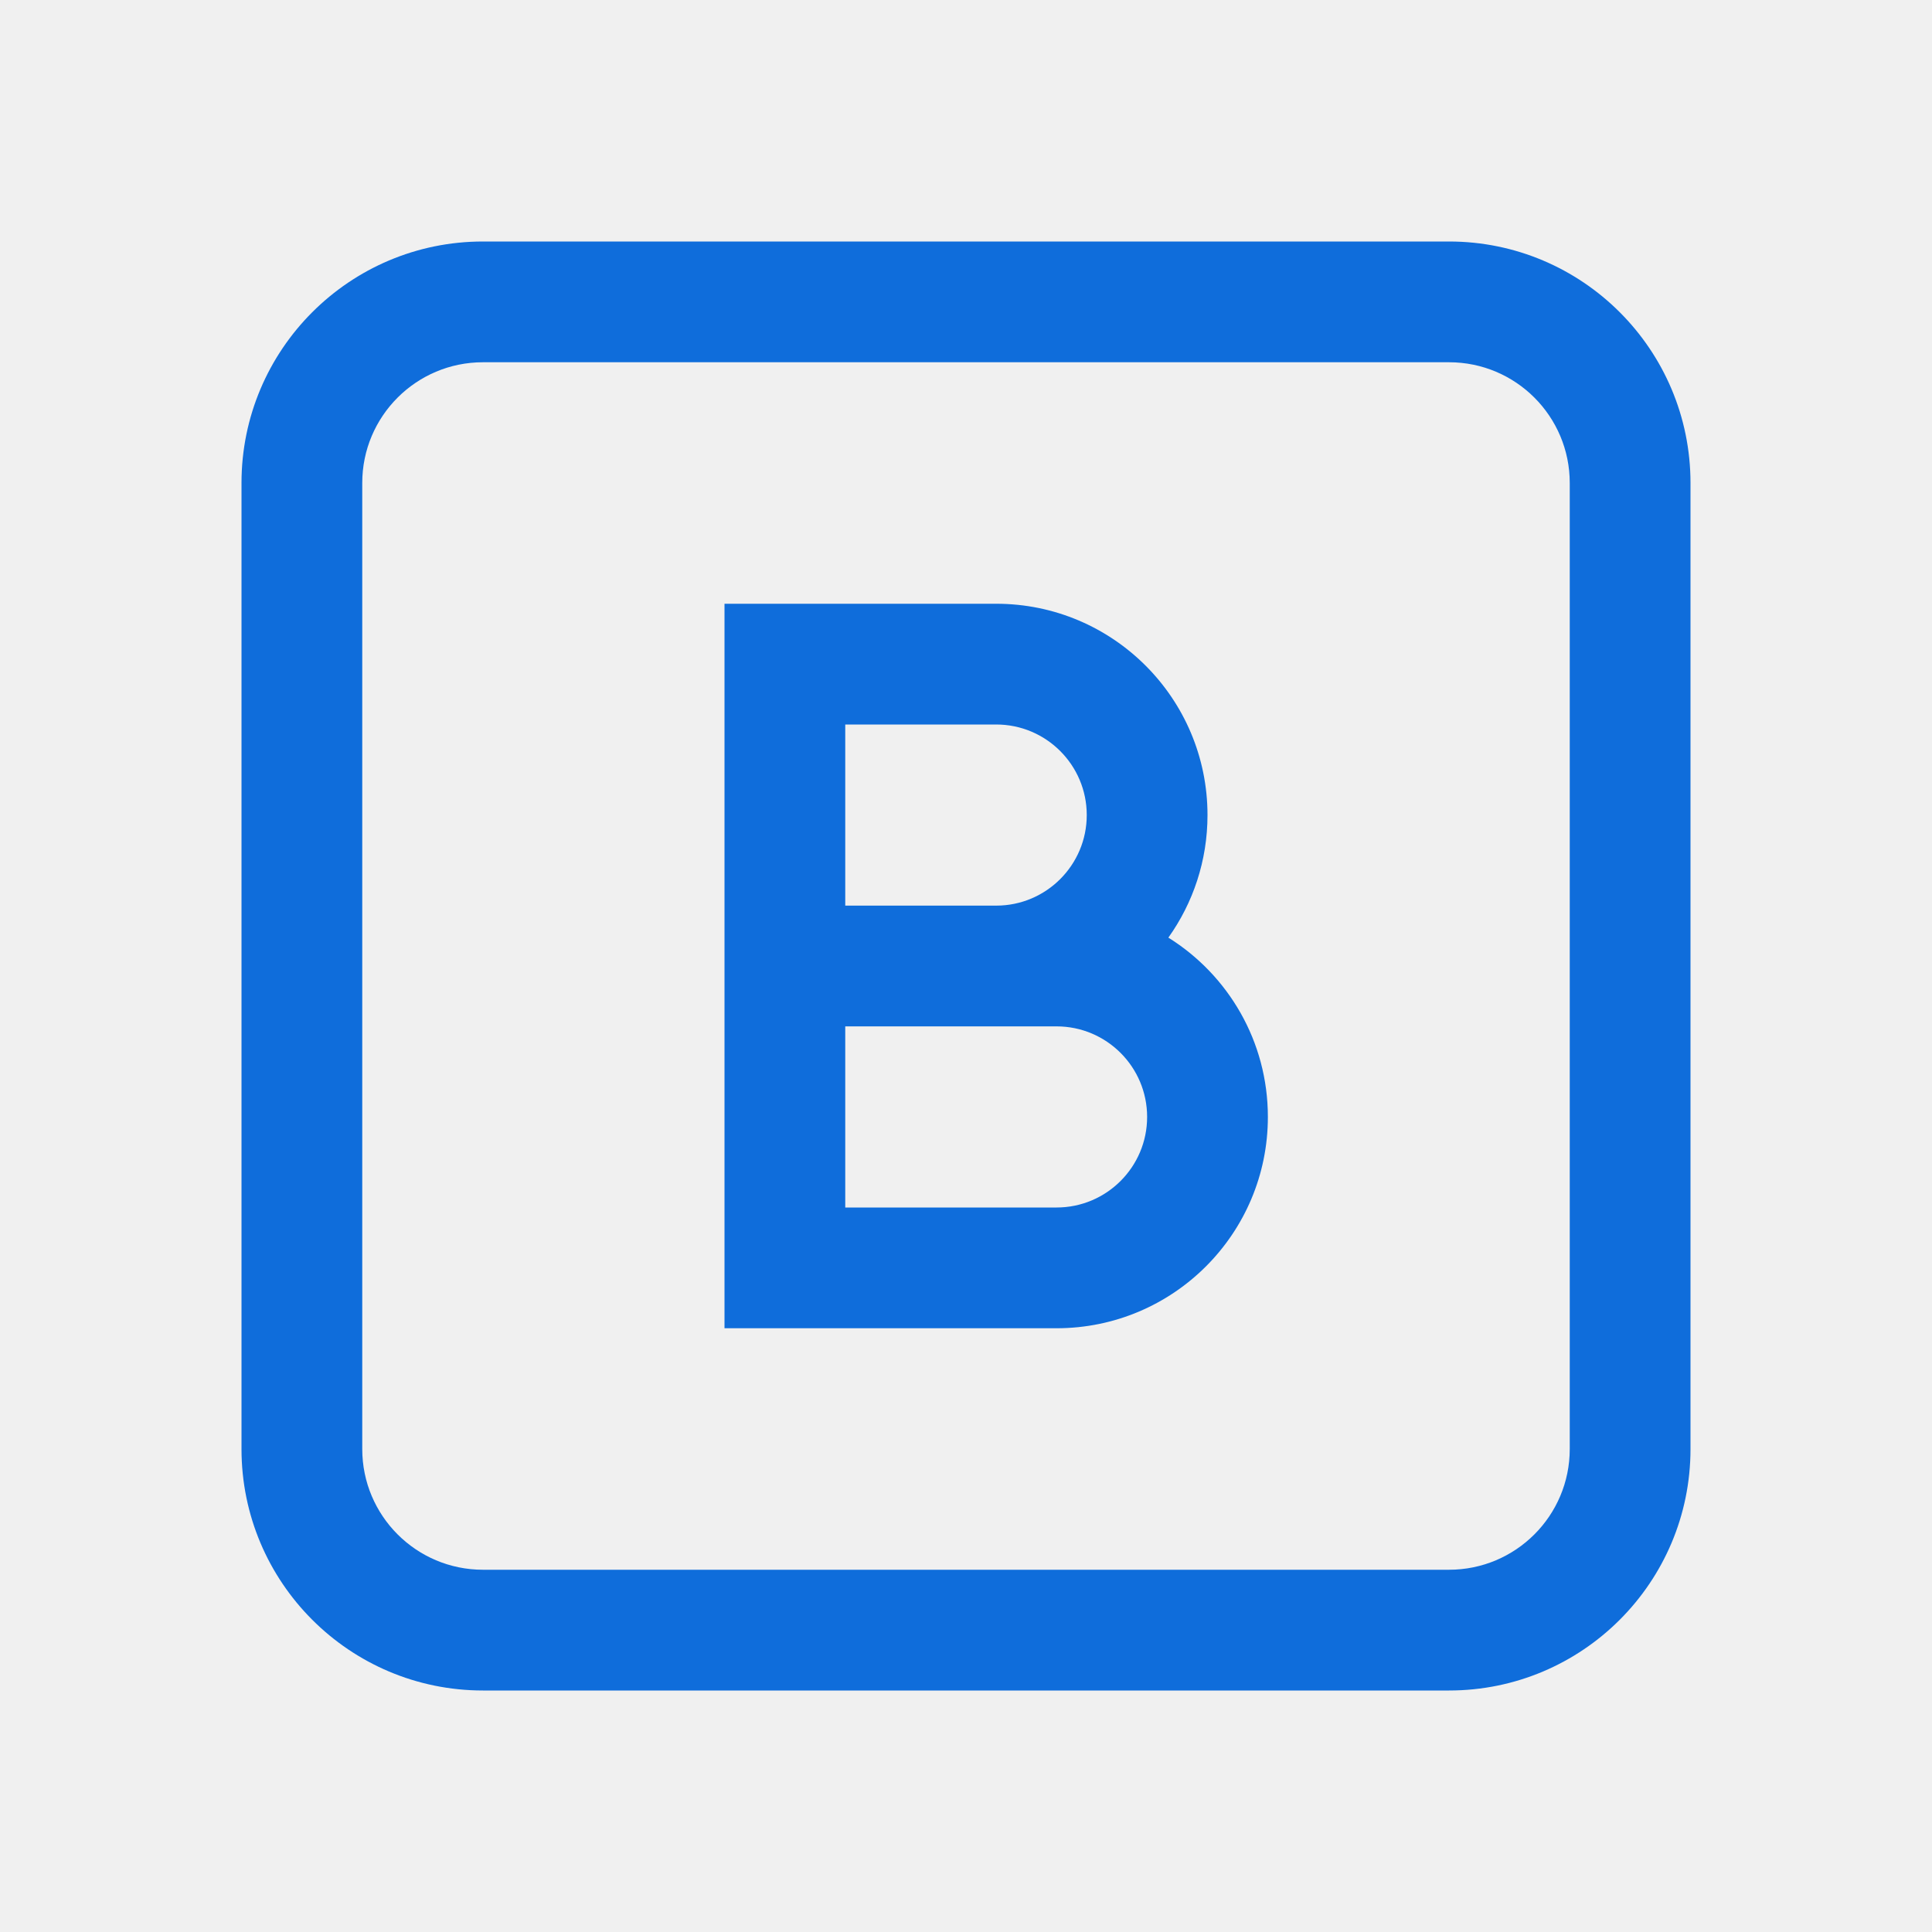
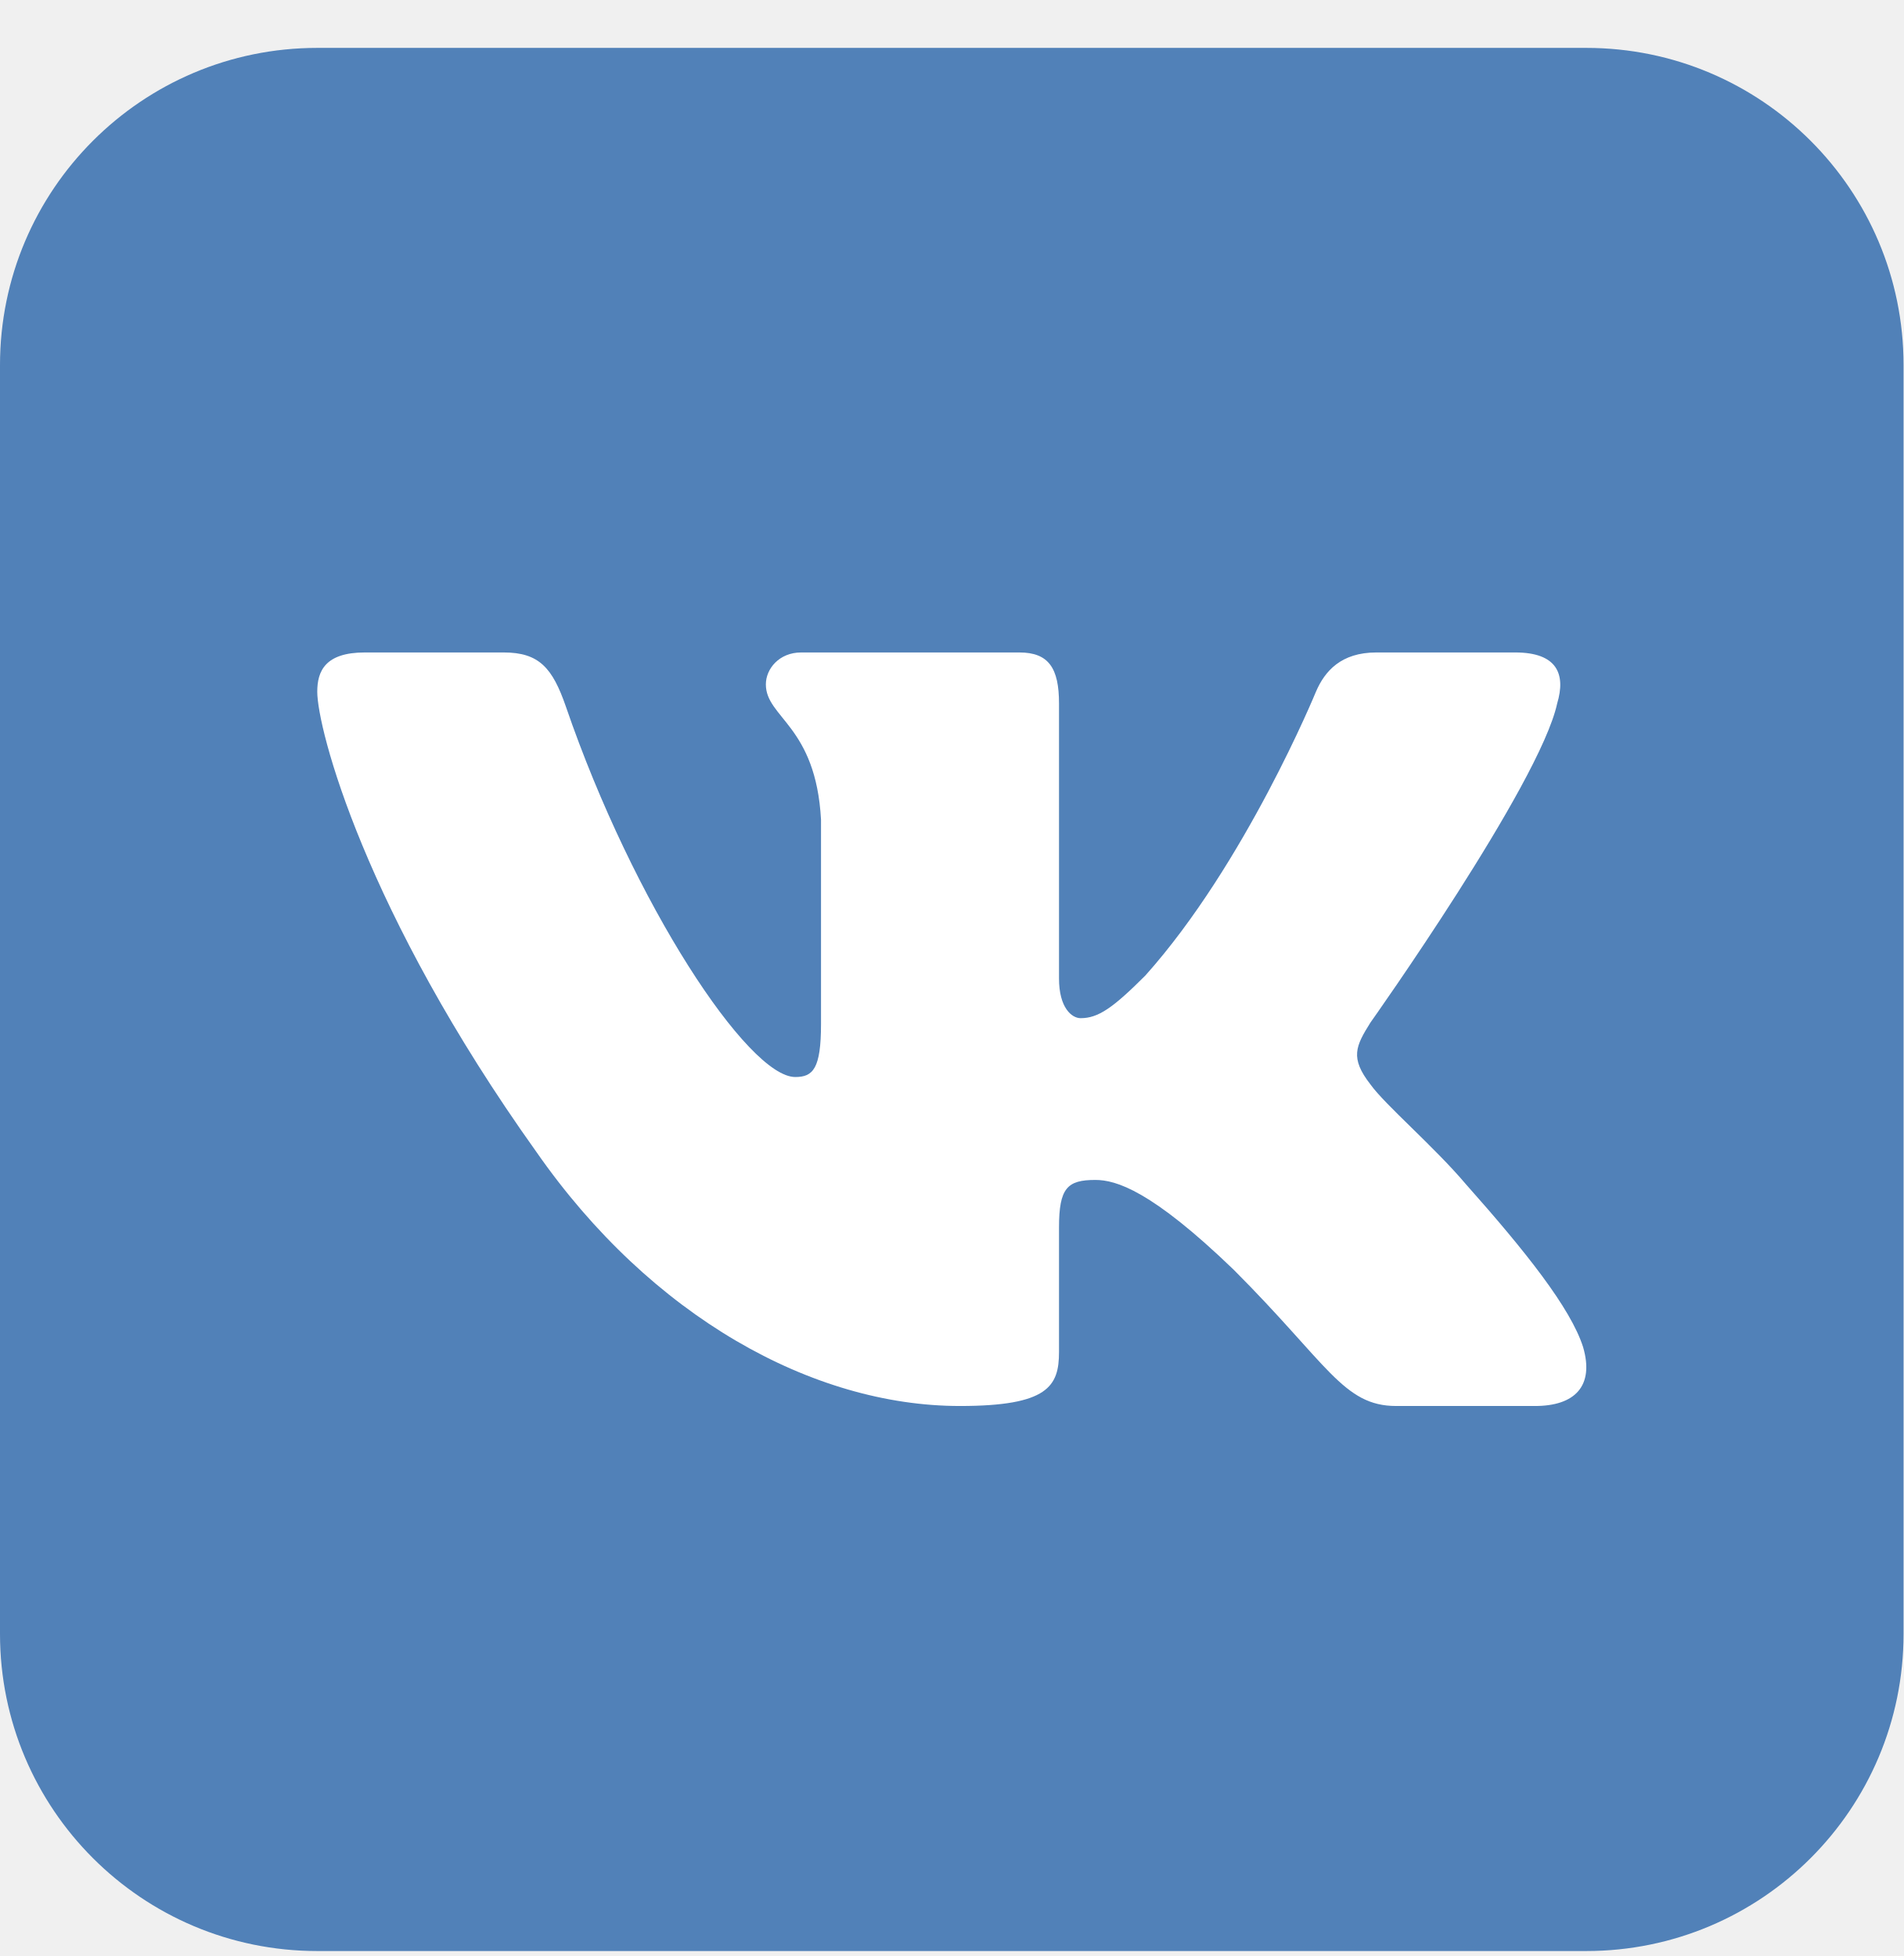
- <svg xmlns="http://www.w3.org/2000/svg" width="32" height="32" viewBox="0 0 32 32" fill="none">
-   <path fill-rule="evenodd" clip-rule="evenodd" d="M24 6H8C6.895 6 6 6.895 6 8V24C6 25.105 6.895 26 8 26H24C25.105 26 26 25.105 26 24V8C26 6.895 25.105 6 24 6ZM8 4C5.791 4 4 5.791 4 8V24C4 26.209 5.791 28 8 28H24C26.209 28 28 26.209 28 24V8C28 5.791 26.209 4 24 4H8Z" fill="#0F6DDB" />
-   <path fill-rule="evenodd" clip-rule="evenodd" d="M14 12H16.5C17.328 12 18 12.672 18 13.5C18 14.328 17.328 15 16.5 15H14V12ZM12 15V10H16.5C18.433 10 20 11.567 20 13.5C20 14.257 19.76 14.957 19.352 15.53C20.342 16.148 21 17.247 21 18.5C21 20.433 19.433 22 17.5 22H12V17V15ZM14 17V20H17.5C18.328 20 19 19.328 19 18.5C19 17.672 18.328 17 17.5 17H16.5H14Z" fill="#0F6DDB" />
+ <svg xmlns="http://www.w3.org/2000/svg" width="36" height="37" viewBox="0 0 36 37" fill="none">
+   <g id="Ð¡Ð¾ÑÑÐµÑÐ¸/Ð Ð¾Ð´Ð¸ÑÐµÐ»Ð¸/Vkontakte_Desktop" clip-path="url(#clip0_14484_331)">
+     <g id="Vkontakte (VK)">
+       <rect id="Rectangle" y="0.906" width="36" height="36" rx="6" fill="#5181B8" />
+       <path id="Vector" fill-rule="evenodd" clip-rule="evenodd" d="M29.449 13.307C29.616 12.751 29.449 12.342 28.655 12.342H26.03C25.362 12.342 25.054 12.695 24.887 13.085C24.887 13.085 23.552 16.339 21.661 18.453C21.049 19.065 20.771 19.26 20.437 19.26C20.27 19.26 20.028 19.065 20.028 18.509V13.307C20.028 12.64 19.834 12.342 19.278 12.342H15.152C14.735 12.342 14.484 12.652 14.484 12.946C14.484 13.579 15.43 13.725 15.527 15.505V19.371C15.527 20.219 15.374 20.373 15.04 20.373C14.15 20.373 11.985 17.104 10.701 13.363C10.449 12.636 10.197 12.342 9.526 12.342H6.9C6.15 12.342 6 12.695 6 13.085C6 13.78 6.89 17.23 10.145 21.791C12.315 24.907 15.371 26.596 18.153 26.596C19.822 26.596 20.028 26.221 20.028 25.574V23.22C20.028 22.47 20.186 22.32 20.715 22.32C21.104 22.32 21.772 22.515 23.33 24.017C25.11 25.797 25.403 26.596 26.405 26.596H29.03C29.781 26.596 30.156 26.221 29.939 25.48C29.703 24.742 28.853 23.672 27.725 22.403C27.113 21.68 26.195 20.901 25.917 20.512C25.527 20.011 25.639 19.789 25.917 19.344C25.917 19.344 29.116 14.838 29.449 13.308V13.307Z" fill="white" />
+     </g>
+   </g>
+   <defs>
+     <clipPath id="clip0_14484_331">
+       <rect width="36" height="36" fill="white" transform="translate(0 0.90625)" />
+     </clipPath>
+   </defs>
</svg>
